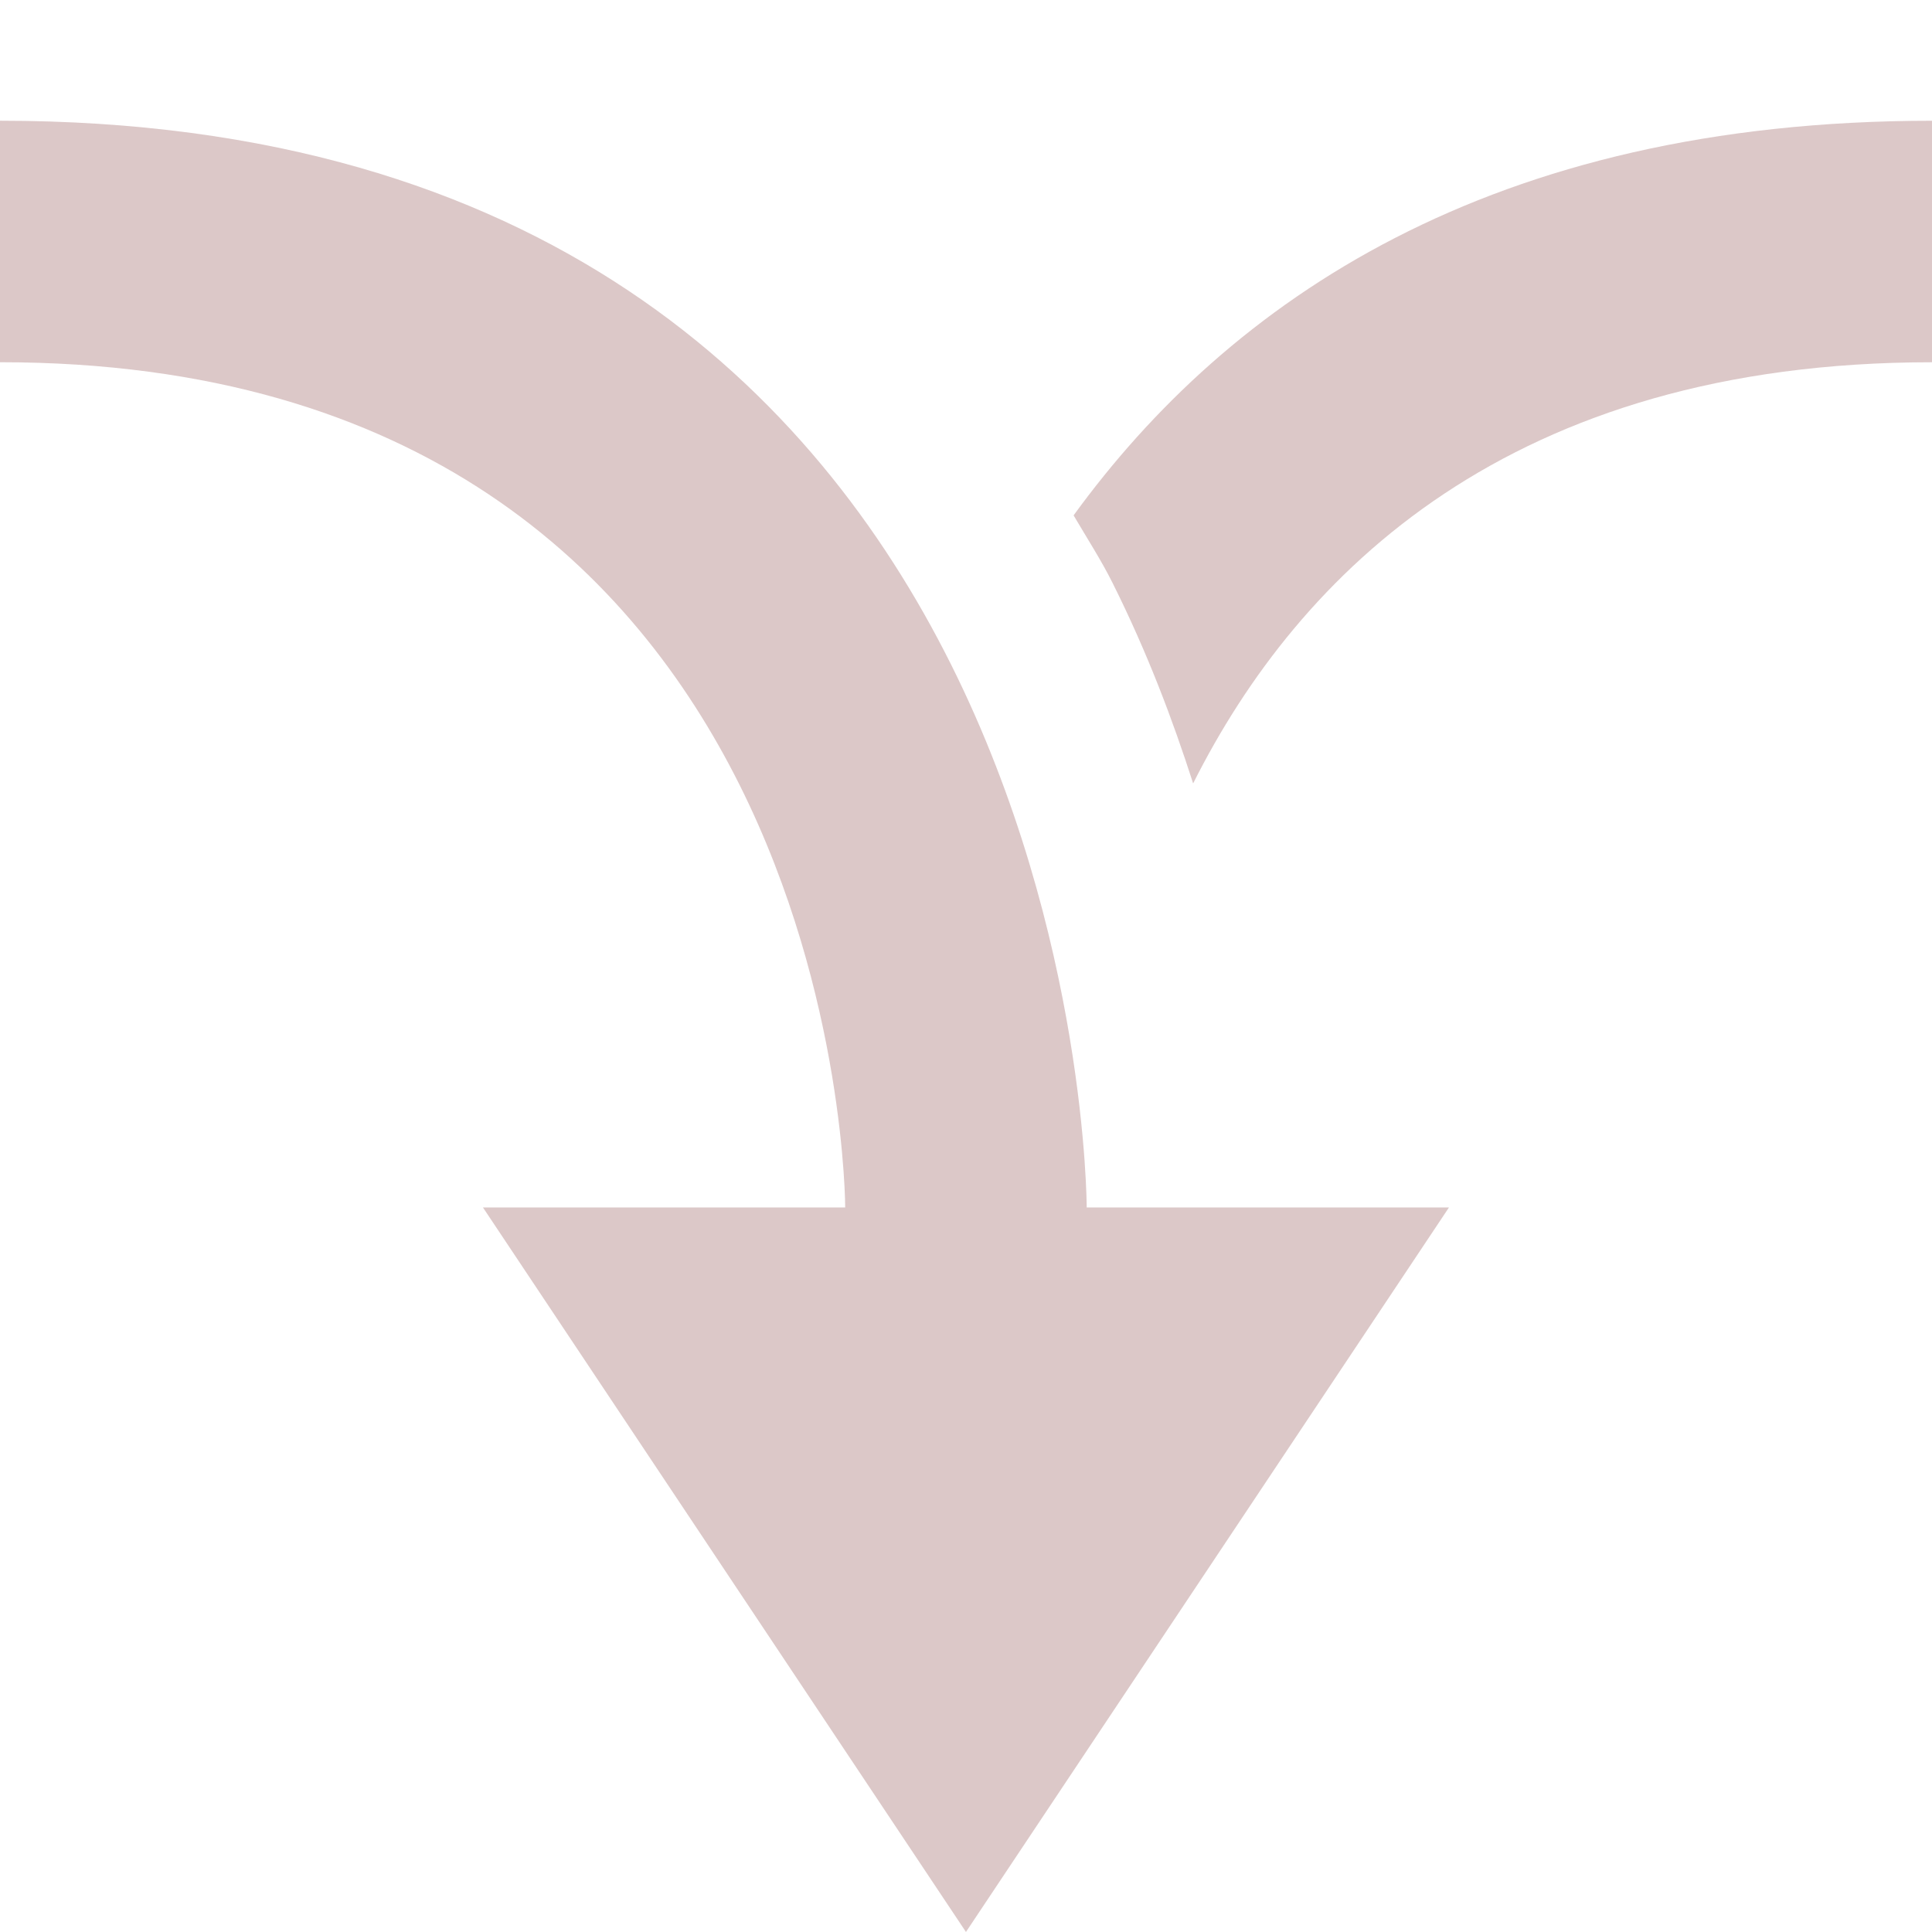
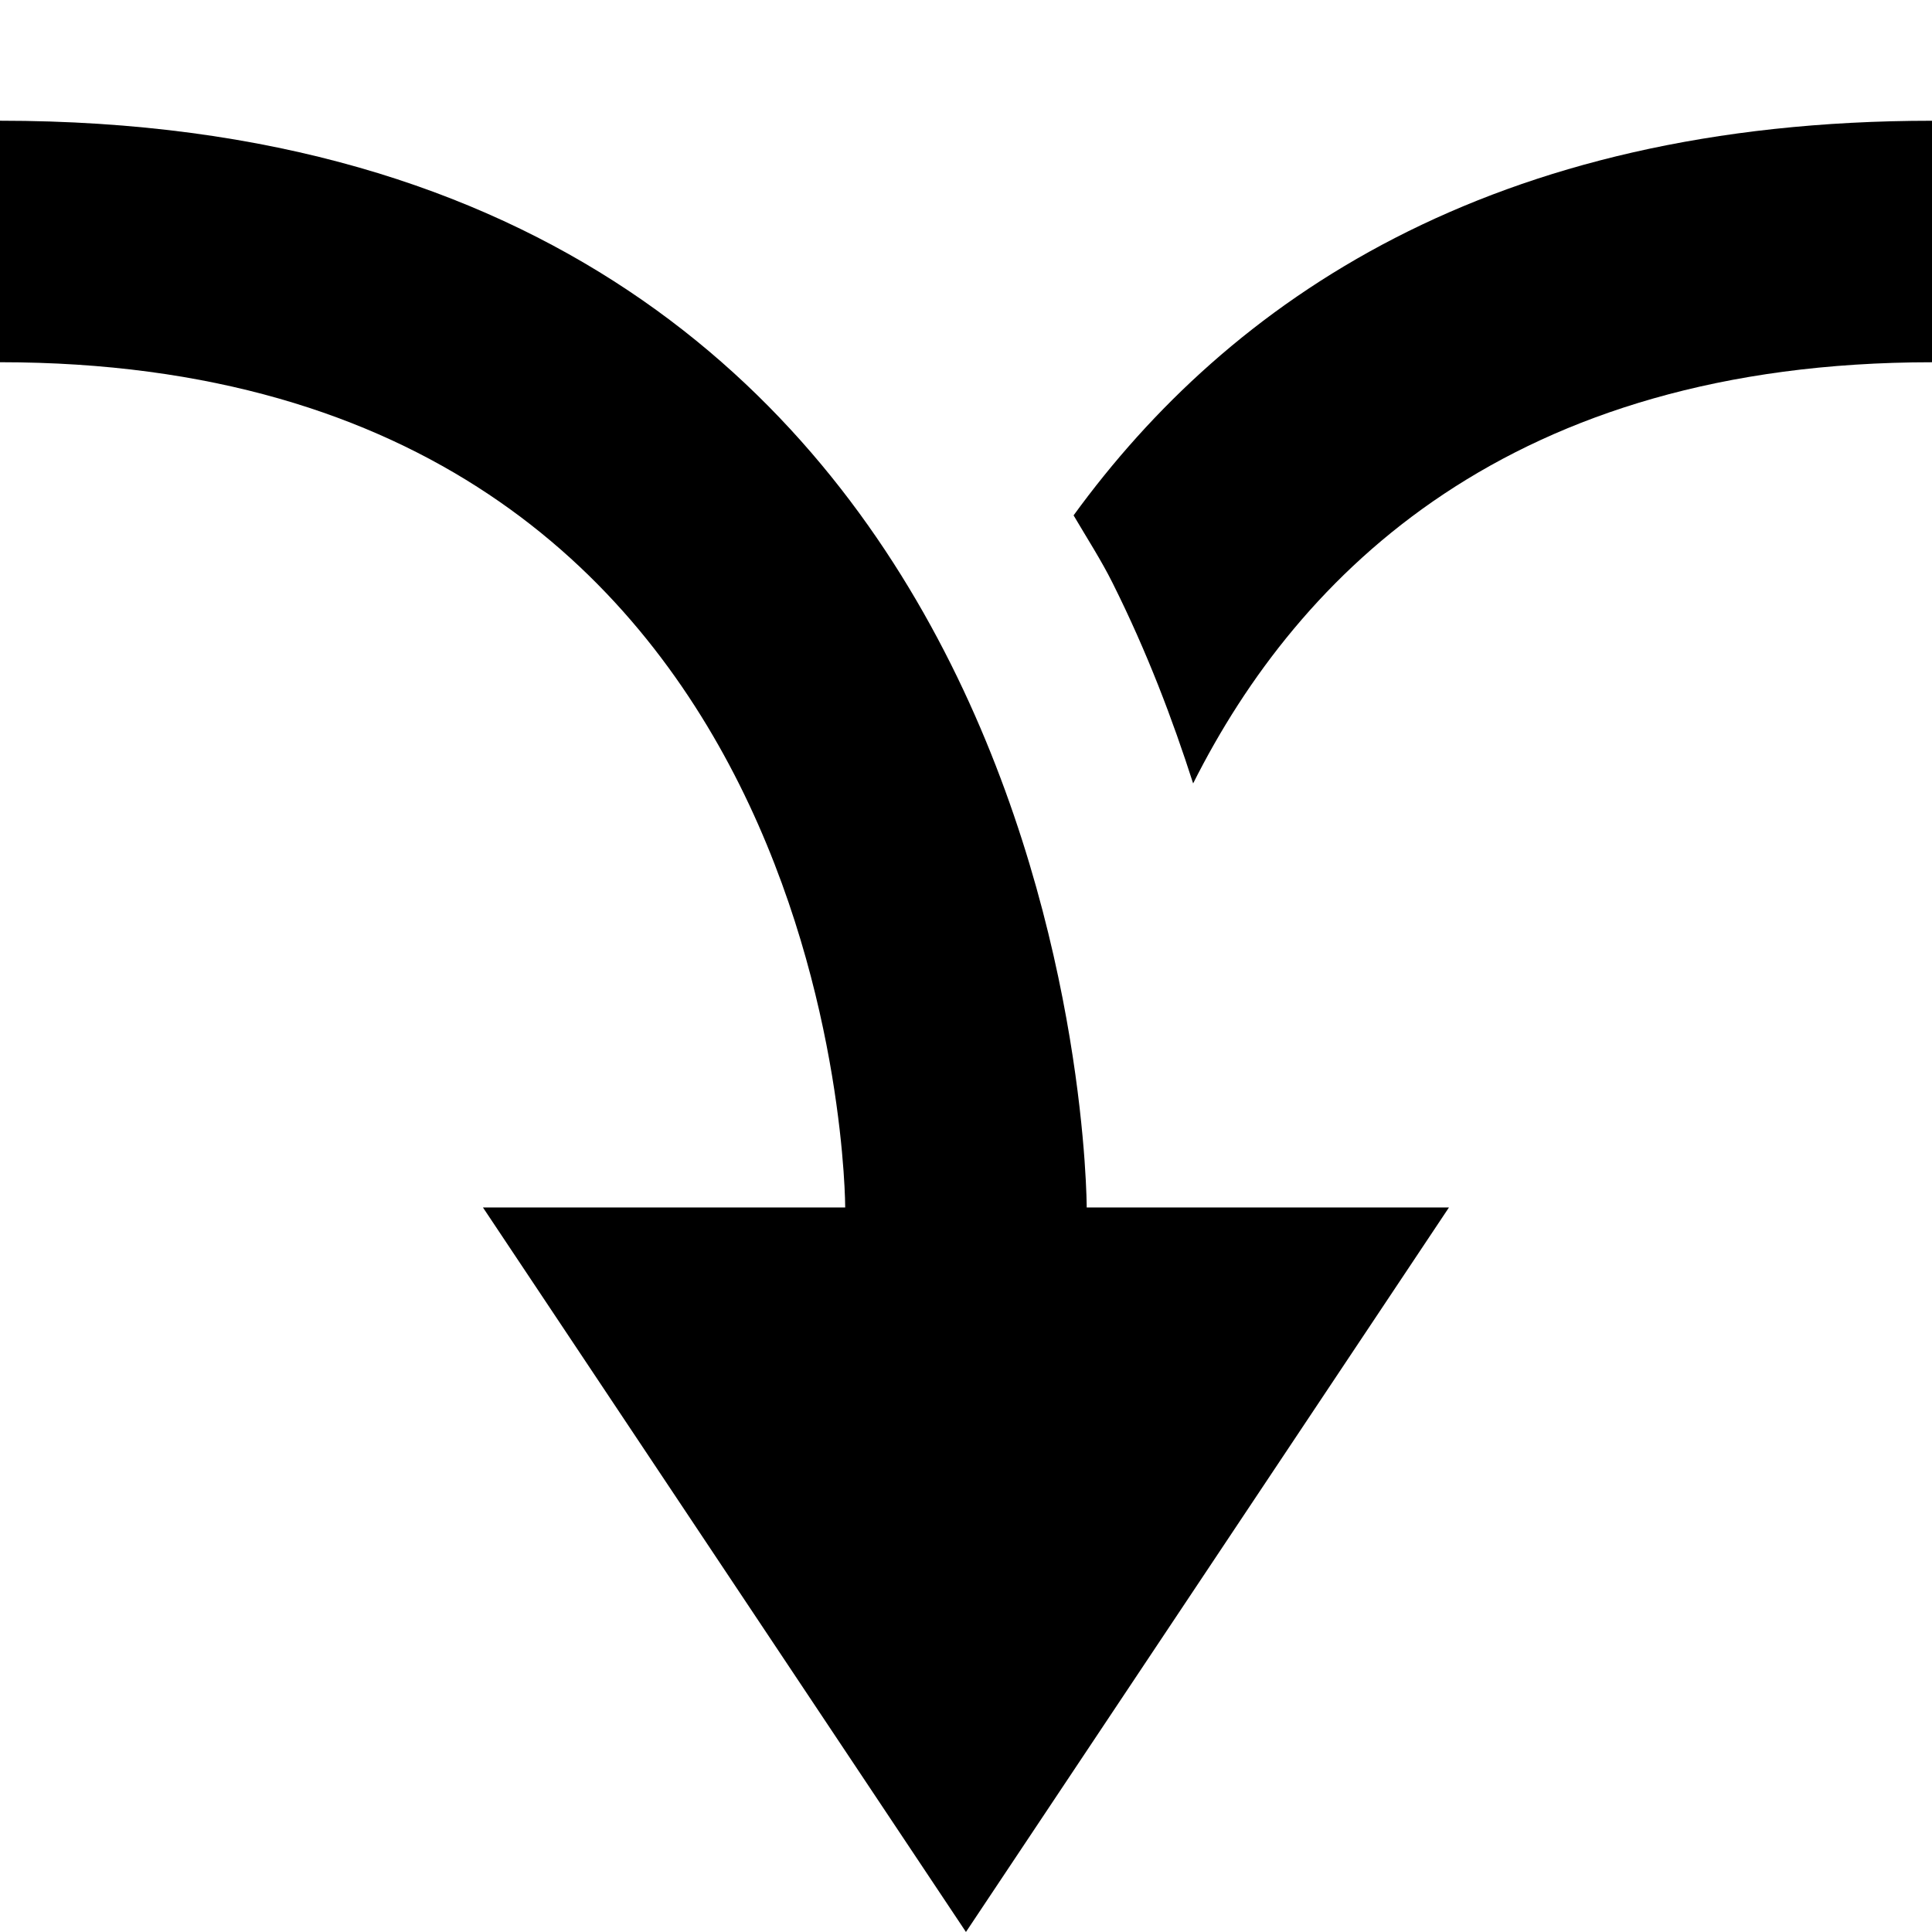
<svg xmlns="http://www.w3.org/2000/svg" width="16" height="16" id="svg3031" version="1.1">
  <defs id="defs3033">
    <linearGradient id="linearGradient842">
      <stop style="stop-color:#b48c78;stop-opacity:1" offset="0" id="stop838" />
      <stop style="stop-color:#ffffff;stop-opacity:1;" offset="1" id="stop840" />
    </linearGradient>
  </defs>
  <g id="layer1" transform="translate(-340.5714,-483.3622)">
-     <path id="path840-7" style="fill:#dcc8c8;fill-opacity:1;stroke:none;stroke-width:1px;stroke-linecap:butt;stroke-linejoin:miter;stroke-opacity:1" d="m 8.891,4.268 c 0.11,0.187 0.231,0.375 0.324,0.562 C 9.503,5.407 9.711,5.959 9.881,6.488 10.758,4.742 12.508,3 16,3 V 1 c -3.665,4.1e-6 -5.822,1.498 -7.109,3.268 z" transform="translate(340.5714,483.3622)" />
+     <path id="path840-7" style="fill:#000000;fill-opacity:1;stroke:none;stroke-width:1px;stroke-linecap:butt;stroke-linejoin:miter;stroke-opacity:1" d="m 8.891,4.268 c 0.11,0.187 0.231,0.375 0.324,0.562 C 9.503,5.407 9.711,5.959 9.881,6.488 10.758,4.742 12.508,3 16,3 V 1 c -3.665,4.1e-6 -5.822,1.498 -7.109,3.268 z" transform="translate(340.5714,483.3622)" />
    <g transform="matrix(0.6060606,0,0,0.6060606,341.2987,-139.1604)" id="g4049-1" style="stroke:#000000;stroke-width:2.4;stroke-miterlimit:4;stroke-dasharray:none;stroke-opacity:1">
      <g id="g4026-3" transform="matrix(0.8,0,0,0.8,-20,209.6724)" style="stroke:#000000;stroke-width:3;stroke-miterlimit:4;stroke-dasharray:none;stroke-opacity:1" />
    </g>
-     <path style="fill:#dcc8c8;fill-opacity:1;stroke:none;stroke-width:1px;stroke-linecap:butt;stroke-linejoin:miter;stroke-opacity:1" d="m 340.571,484.362 c 9,10e-6 9,9 9,9 h 3 l -4,6 -4,-6 h 3 c 0,0 0,-7 -7,-7 z" id="path840" />
+     <path style="fill:#000000;fill-opacity:1;stroke:none;stroke-width:1px;stroke-linecap:butt;stroke-linejoin:miter;stroke-opacity:1" d="m 340.571,484.362 c 9,10e-6 9,9 9,9 h 3 l -4,6 -4,-6 h 3 c 0,0 0,-7 -7,-7 z" id="path840" />
  </g>
</svg>
